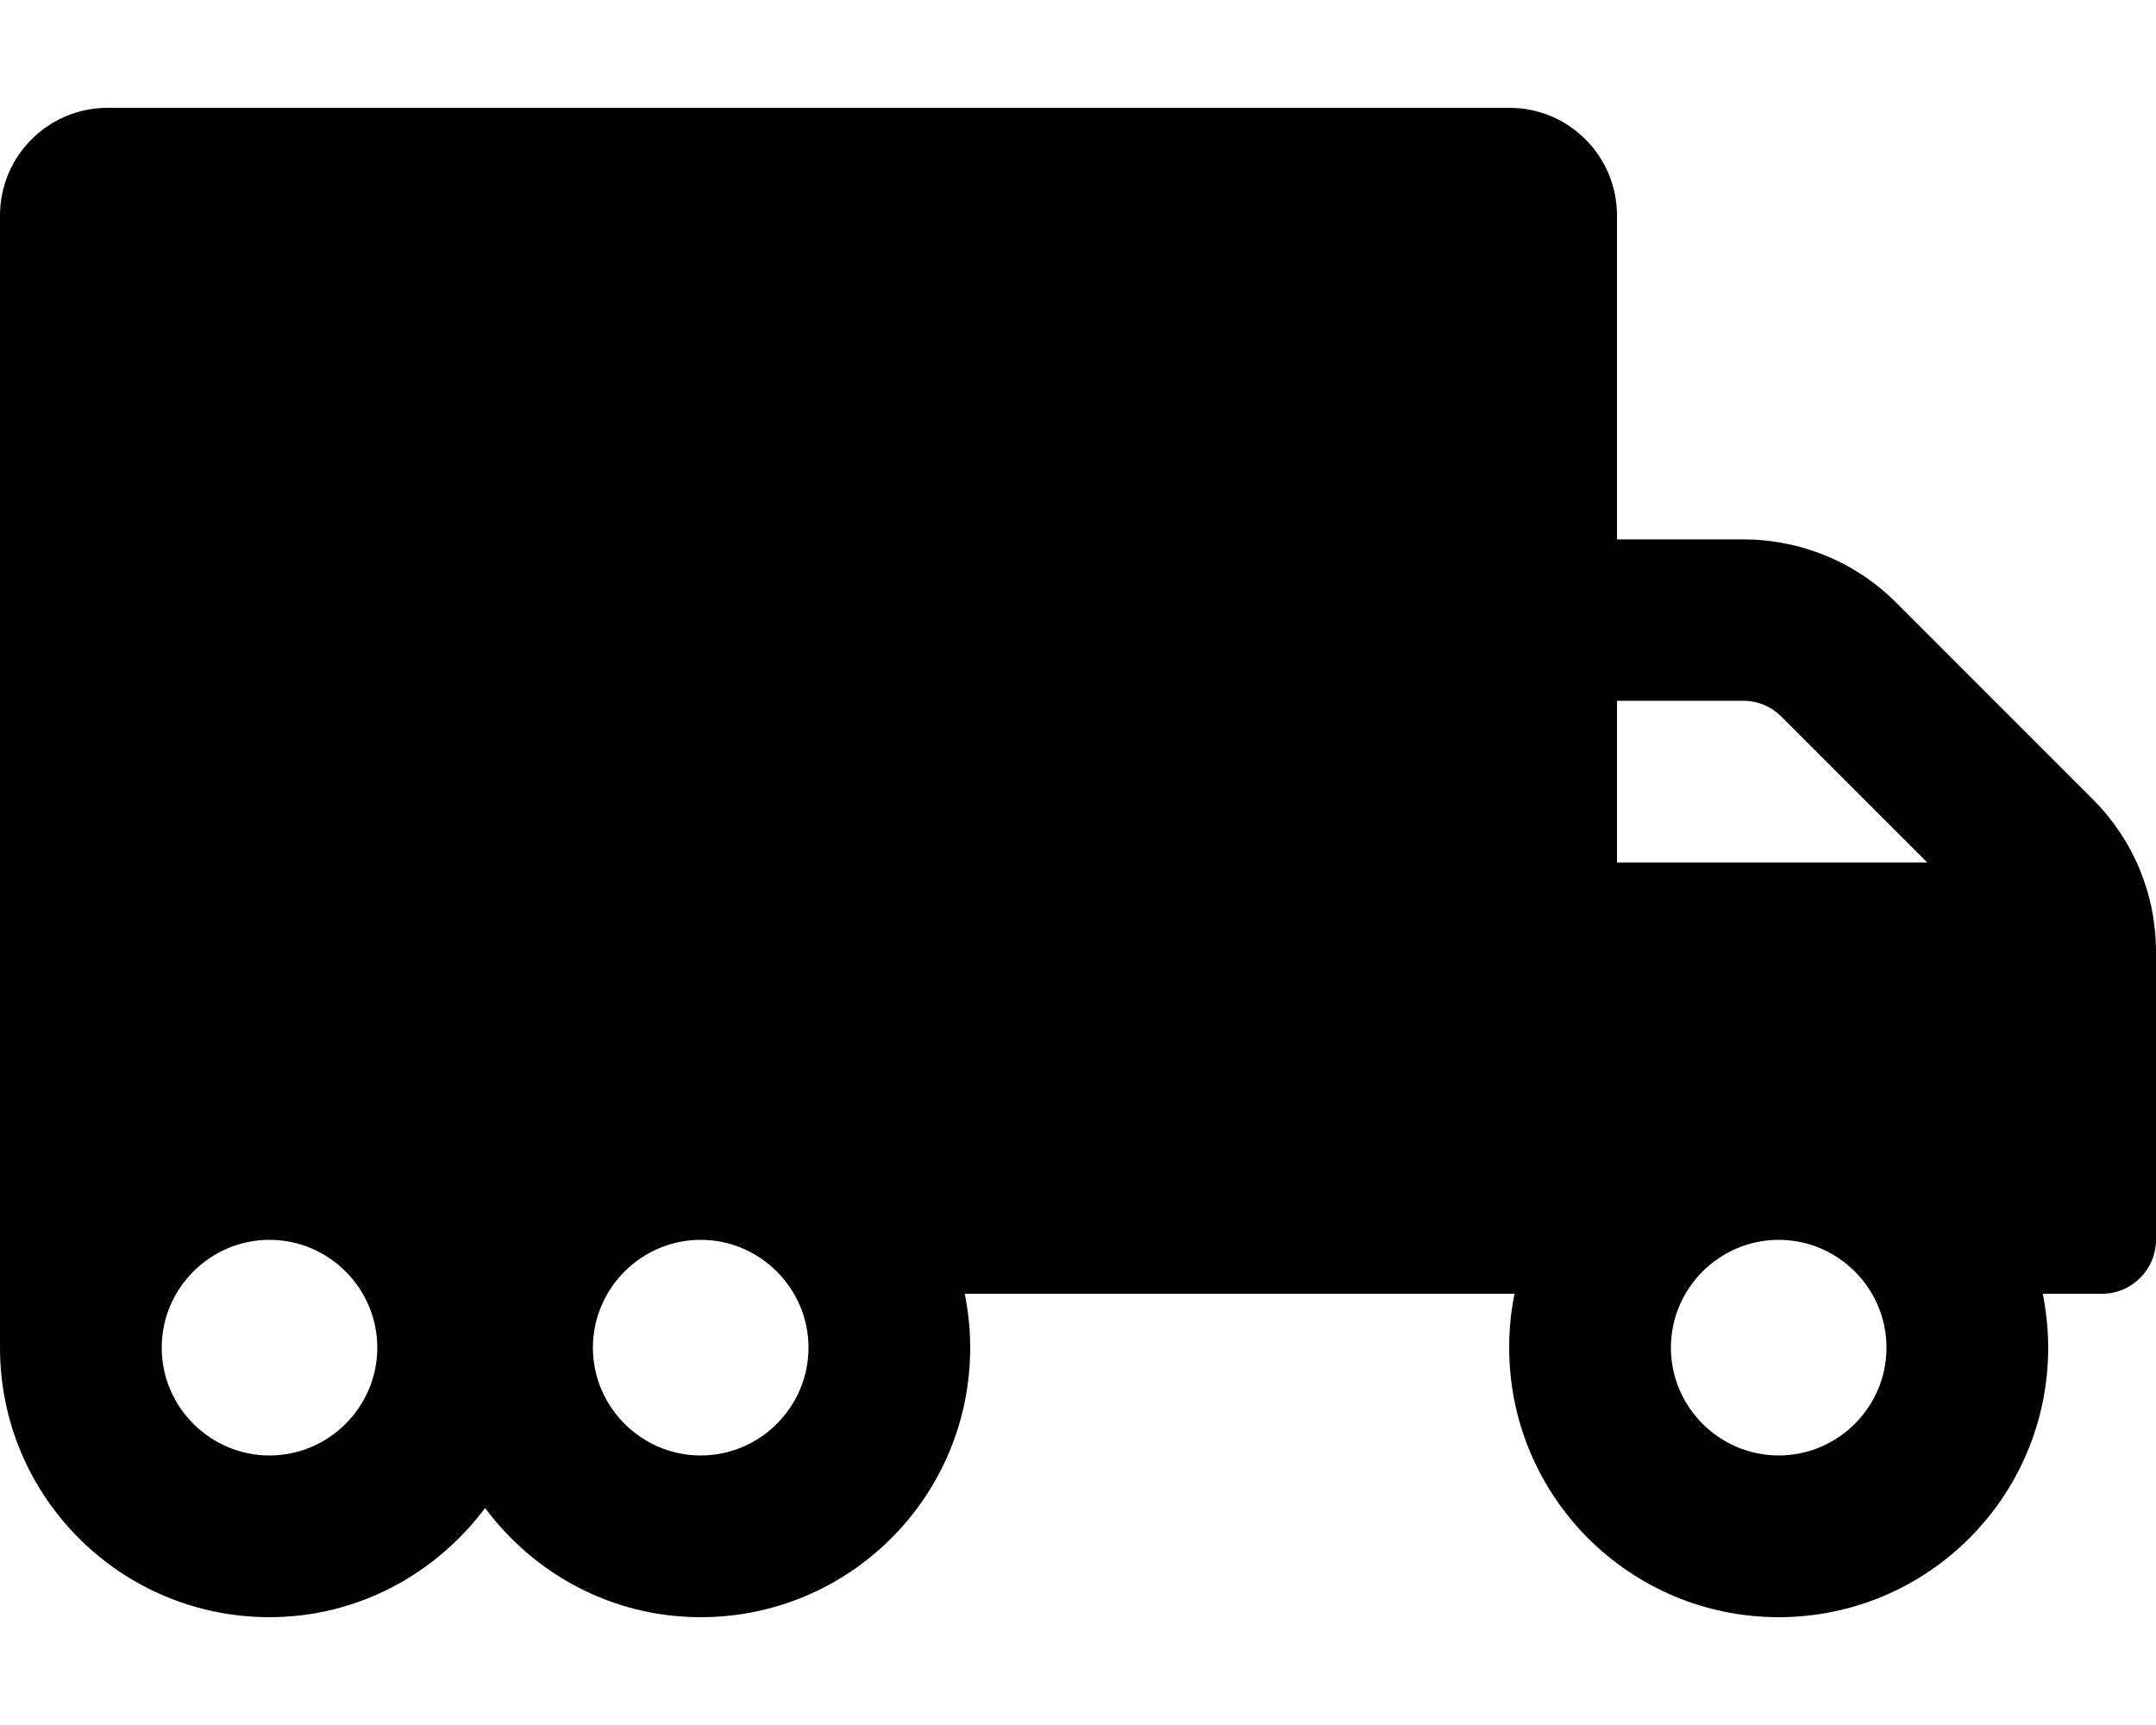
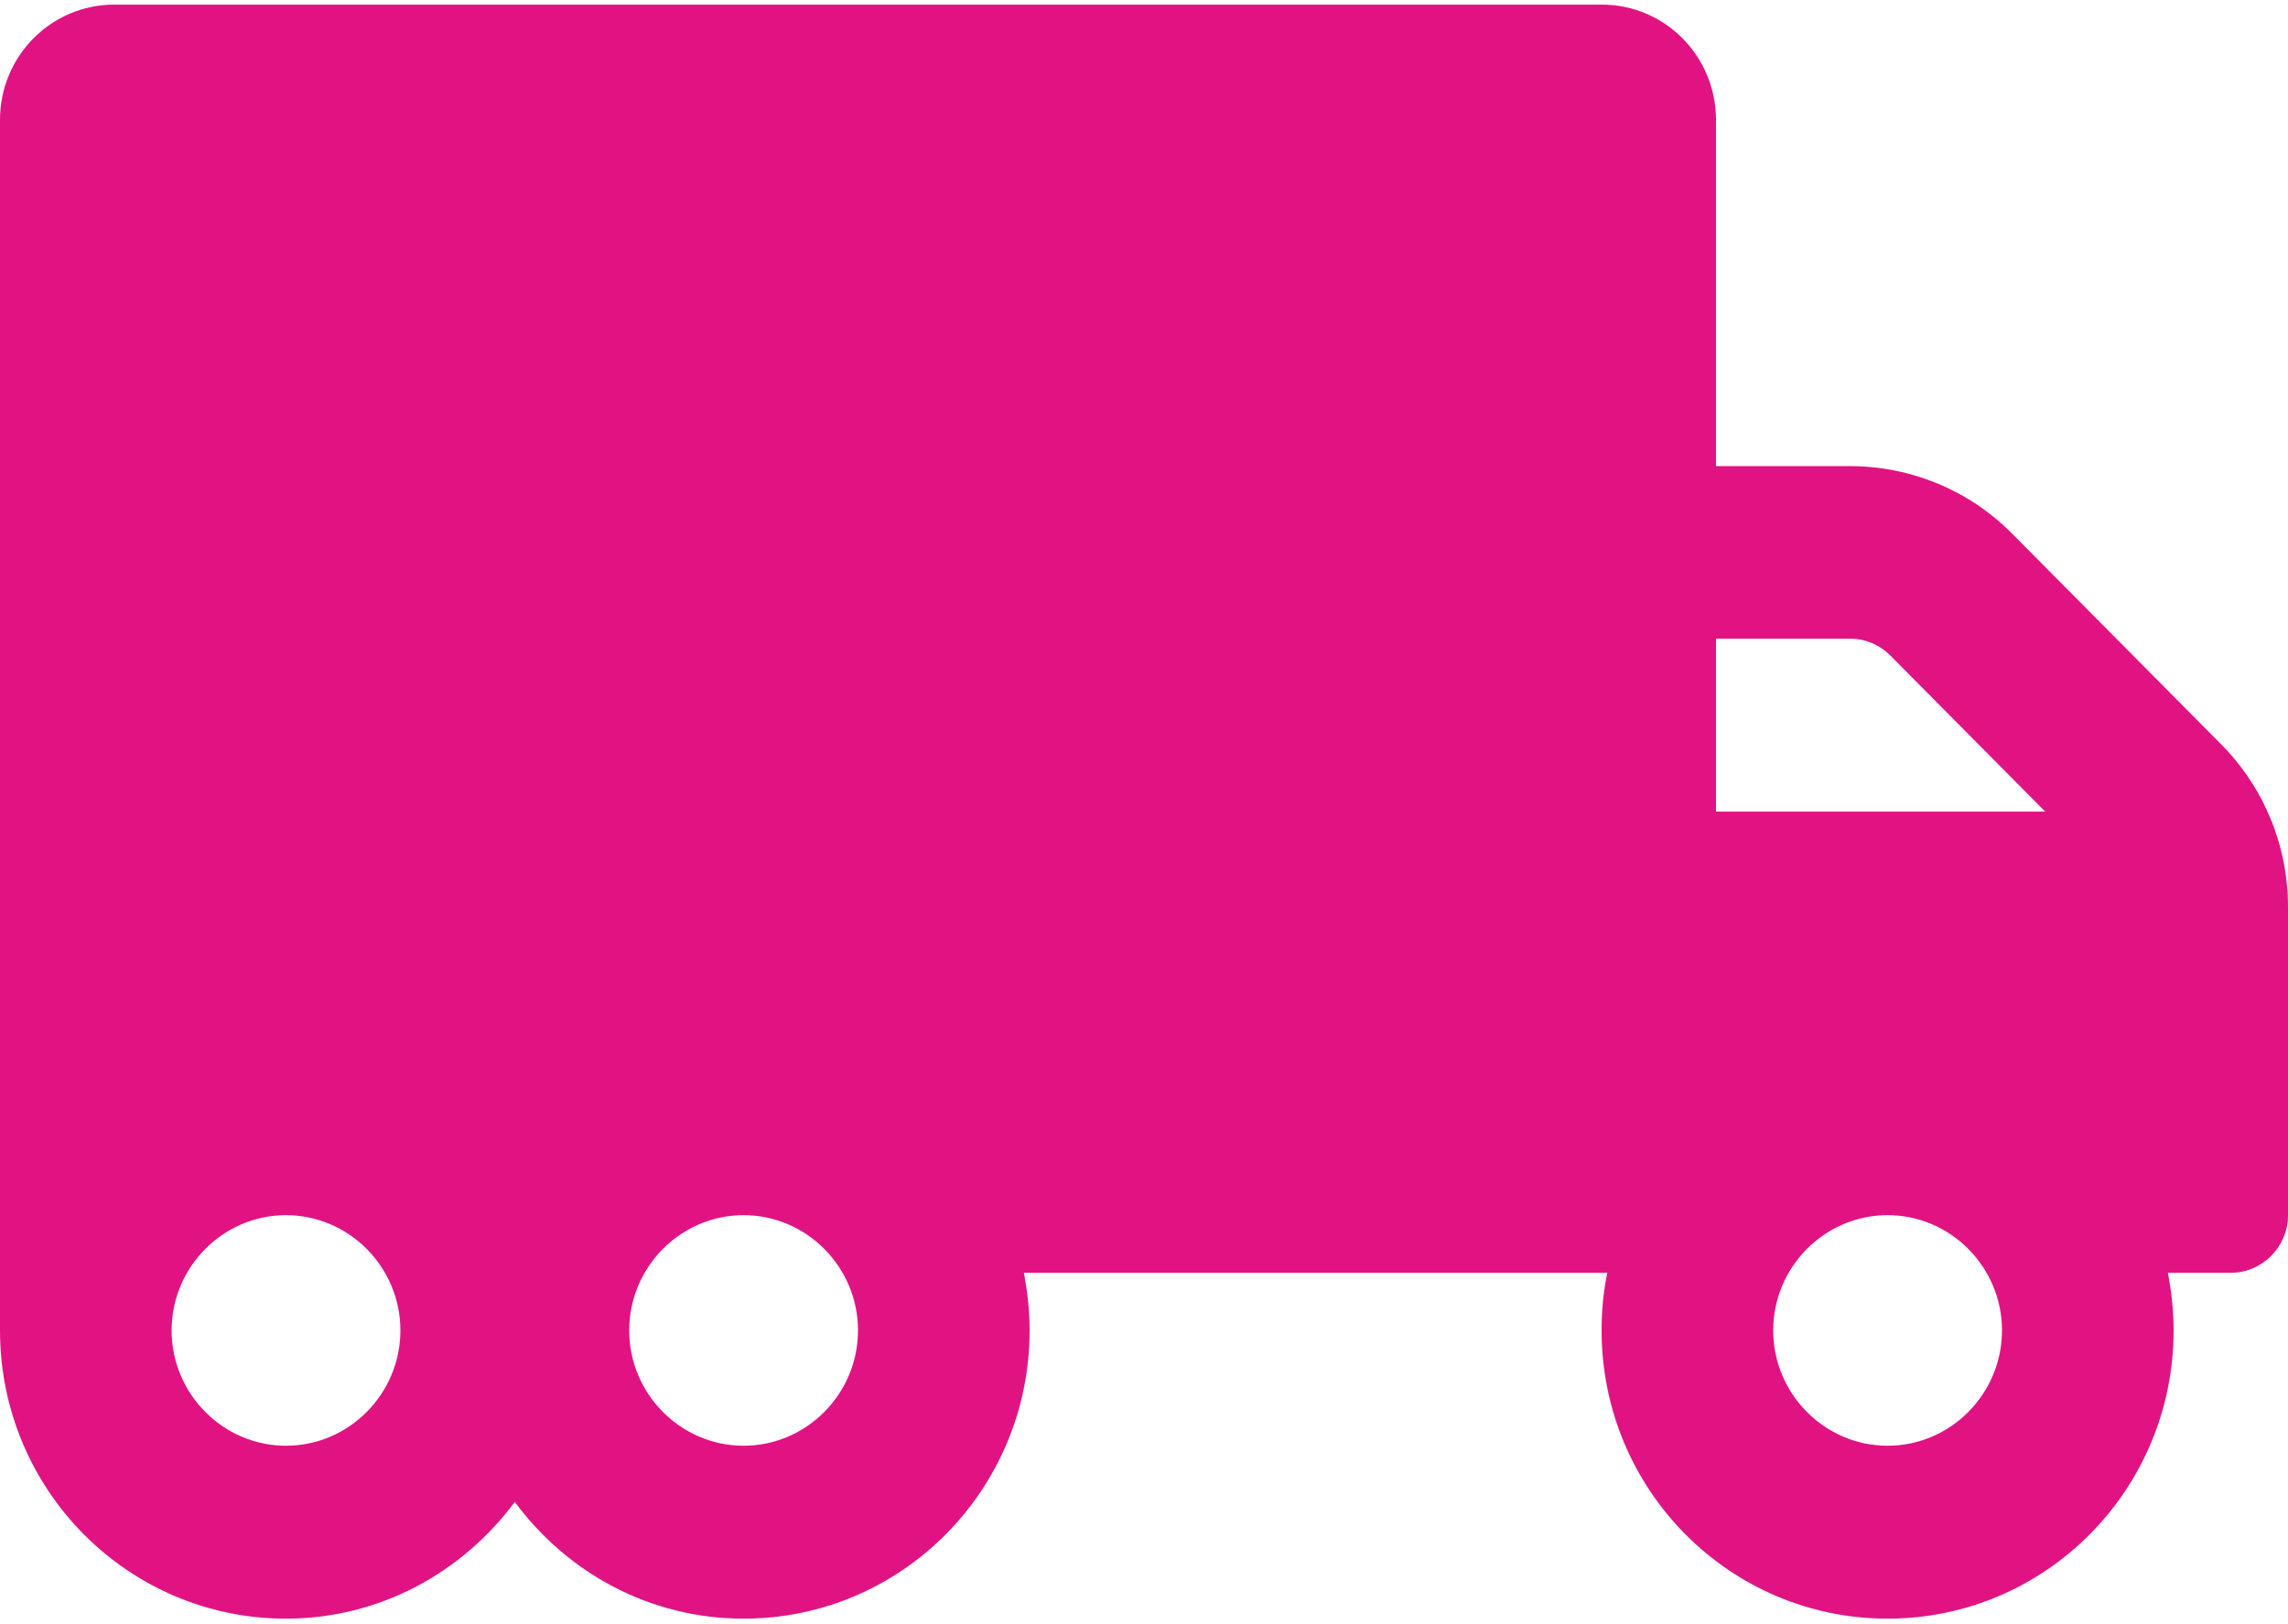
- <svg xmlns="http://www.w3.org/2000/svg" aria-hidden="true" focusable="false" data-prefix="fas" data-icon="truck-moving" class="svg-inline--fa fa-truck-moving fa-w-20" role="img" viewBox="0 0 640 512">
-   <path fill="currentColor" d="M621.3 237.3l-58.5-58.5c-12-12-28.3-18.7-45.3-18.7H480V64c0-17.7-14.3-32-32-32H32C14.3 32 0 46.3 0 64v336c0 44.2 35.8 80 80 80 26.3 0 49.4-12.9 64-32.4 14.6 19.6 37.7 32.4 64 32.4 44.2 0 80-35.8 80-80 0-5.5-.6-10.8-1.6-16h163.2c-1.1 5.2-1.6 10.5-1.6 16 0 44.2 35.8 80 80 80s80-35.8 80-80c0-5.5-.6-10.8-1.6-16H624c8.8 0 16-7.2 16-16v-85.5c0-17-6.7-33.2-18.7-45.2zM80 432c-17.6 0-32-14.4-32-32s14.4-32 32-32 32 14.4 32 32-14.4 32-32 32zm128 0c-17.6 0-32-14.4-32-32s14.4-32 32-32 32 14.4 32 32-14.4 32-32 32zm272-224h37.5c4.3 0 8.3 1.7 11.3 4.7l43.3 43.3H480v-48zm48 224c-17.6 0-32-14.4-32-32s14.4-32 32-32 32 14.4 32 32-14.4 32-32 32z" />
+ <svg xmlns="http://www.w3.org/2000/svg" width="62" height="44" viewBox="0 0 62 44" fill="none">
+   <path d="M60.188 20.174L54.521 14.461C53.359 13.289 51.78 12.635 50.133 12.635H46.5V3.25C46.5 1.521 45.115 0.125 43.4 0.125H3.1C1.385 0.125 0 1.521 0 3.25V36.062C0 40.379 3.468 43.875 7.75 43.875C10.298 43.875 12.536 42.615 13.95 40.711C15.364 42.625 17.602 43.875 20.15 43.875C24.432 43.875 27.9 40.379 27.9 36.062C27.9 35.525 27.842 35.008 27.745 34.5H43.555C43.448 35.008 43.4 35.525 43.4 36.062C43.4 40.379 46.868 43.875 51.15 43.875C55.432 43.875 58.9 40.379 58.9 36.062C58.9 35.525 58.842 35.008 58.745 34.5H60.45C61.303 34.5 62 33.797 62 32.938V24.588C62 22.928 61.351 21.346 60.188 20.174ZM7.75 39.188C6.045 39.188 4.65 37.781 4.65 36.062C4.65 34.344 6.045 32.938 7.75 32.938C9.455 32.938 10.85 34.344 10.85 36.062C10.85 37.781 9.455 39.188 7.75 39.188ZM20.15 39.188C18.445 39.188 17.05 37.781 17.05 36.062C17.05 34.344 18.445 32.938 20.15 32.938C21.855 32.938 23.25 34.344 23.25 36.062C23.25 37.781 21.855 39.188 20.15 39.188ZM46.5 17.312H50.133C50.549 17.312 50.937 17.479 51.227 17.771L55.422 22H46.5V17.312ZM51.15 39.188C49.445 39.188 48.05 37.781 48.05 36.062C48.05 34.344 49.445 32.938 51.15 32.938C52.855 32.938 54.25 34.344 54.25 36.062C54.25 37.781 52.855 39.188 51.15 39.188Z" fill="#E11383" />
</svg>
